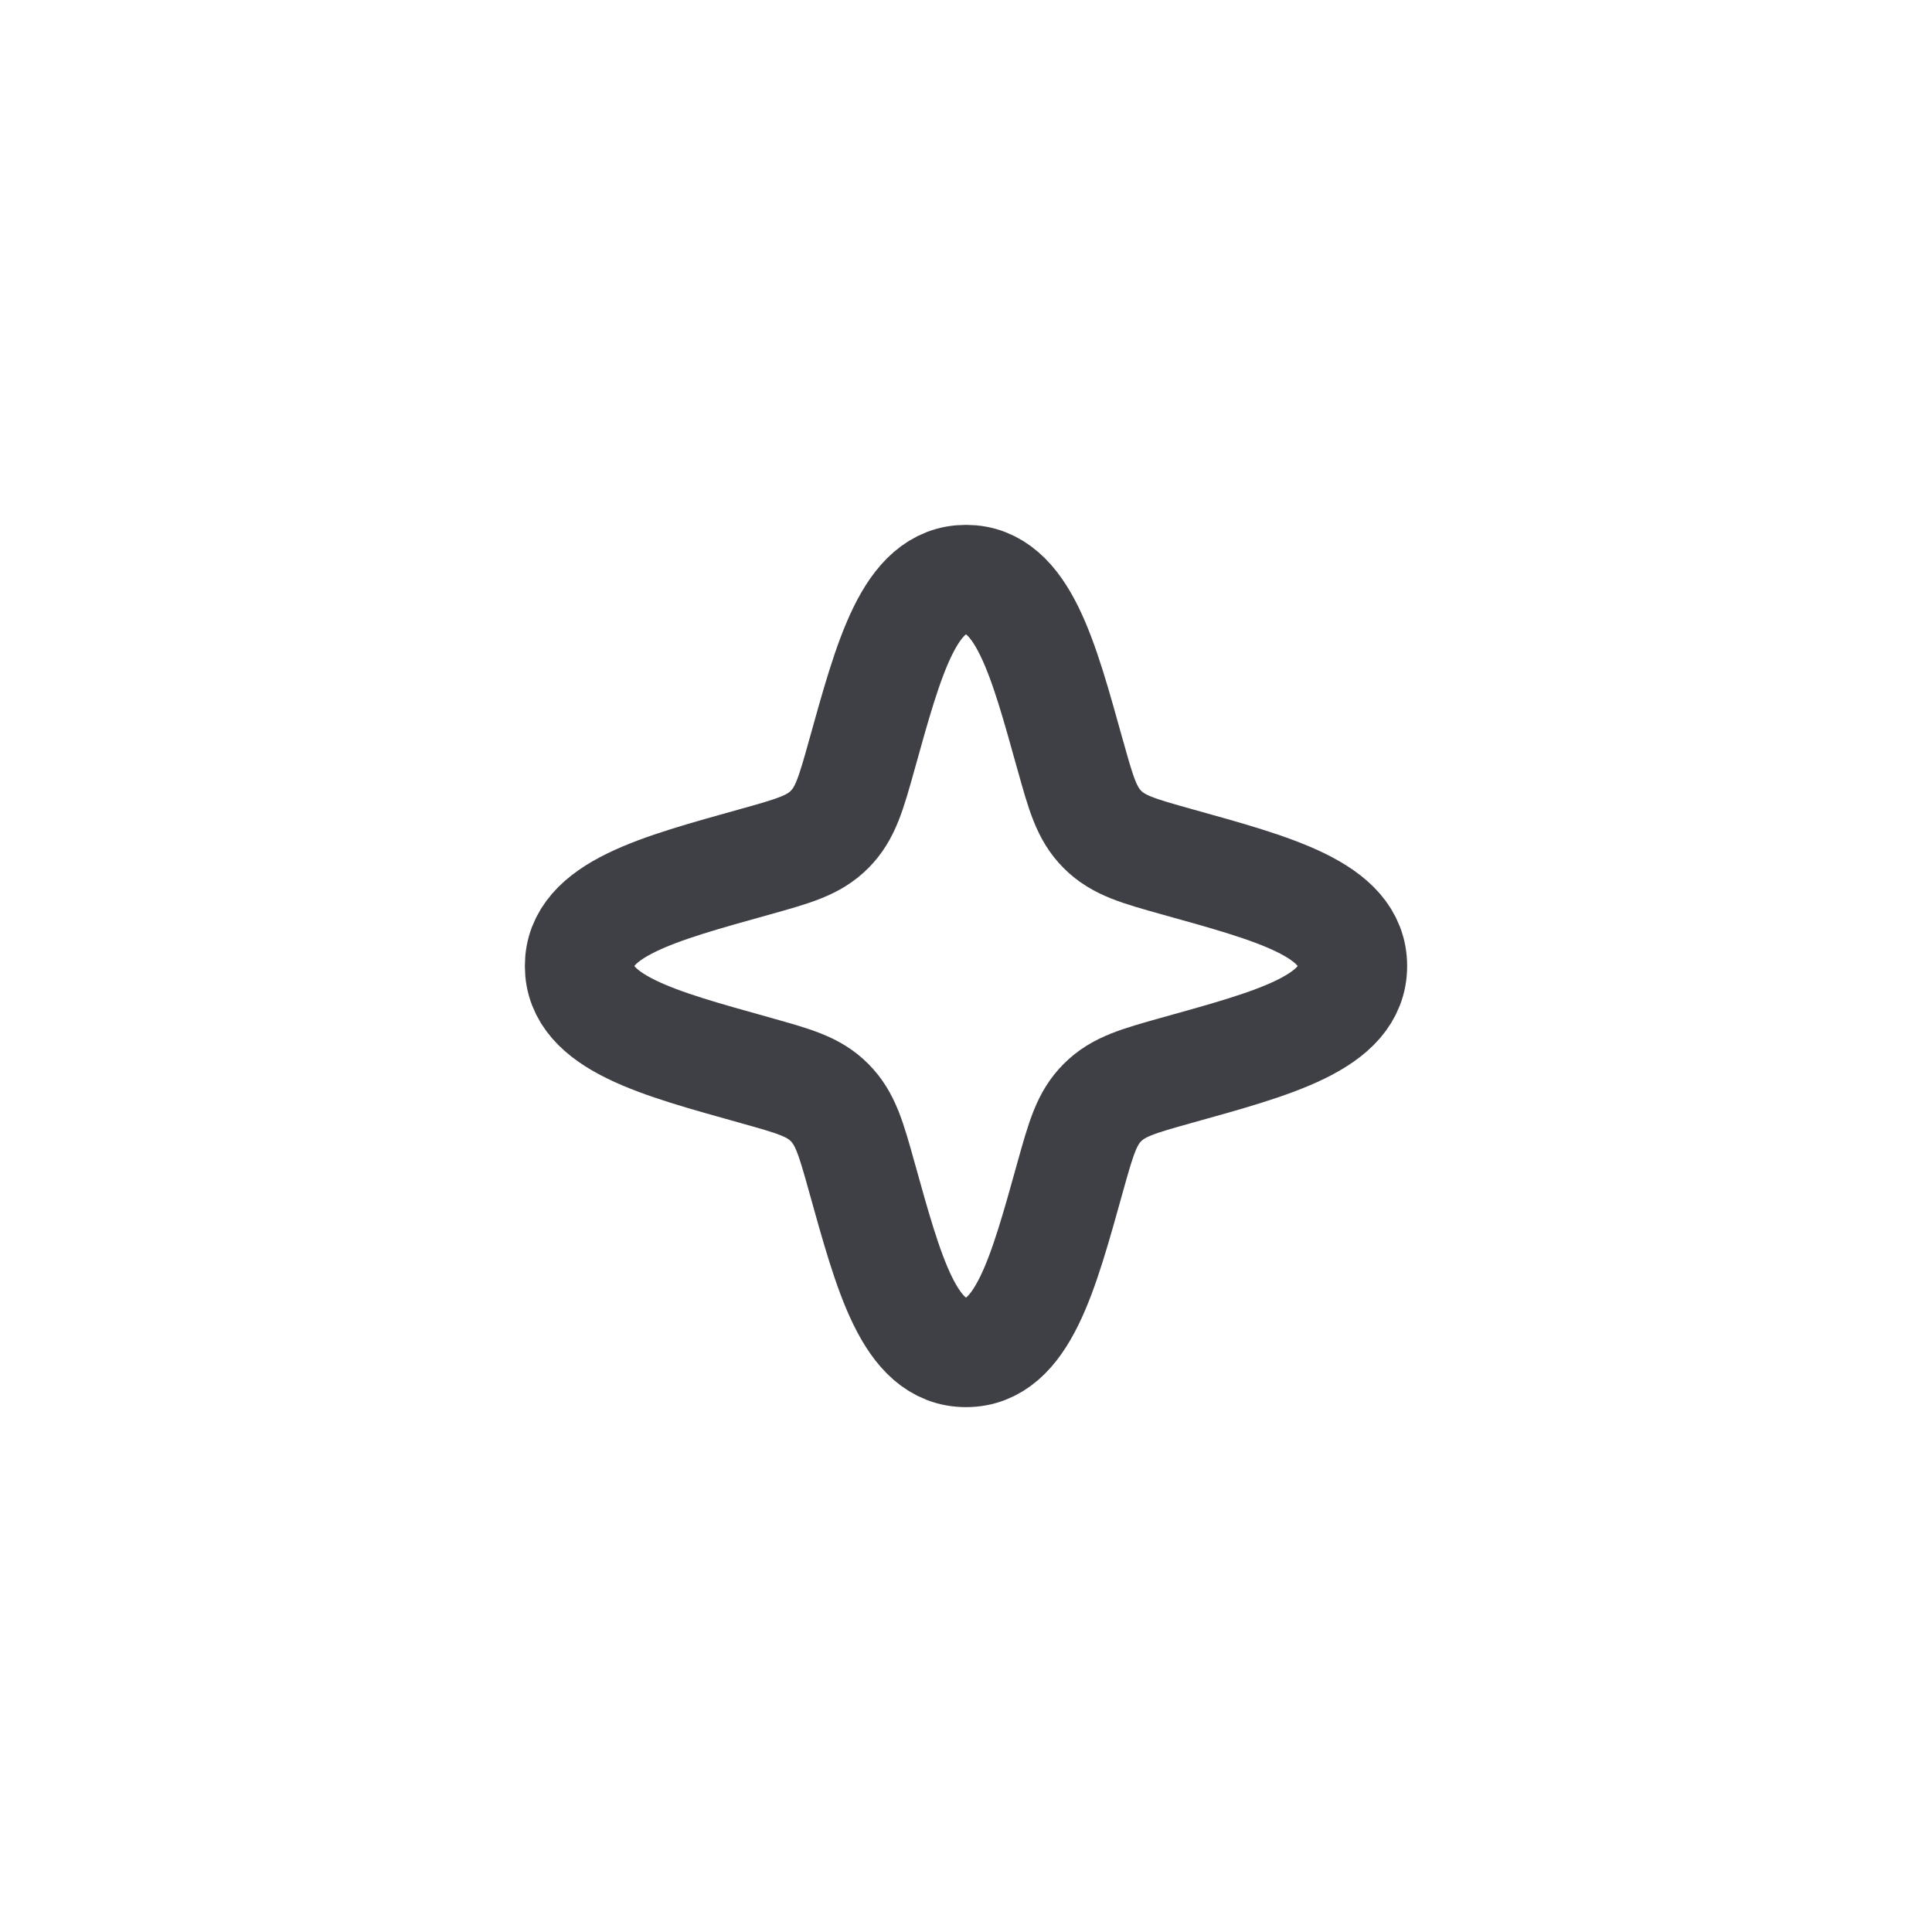
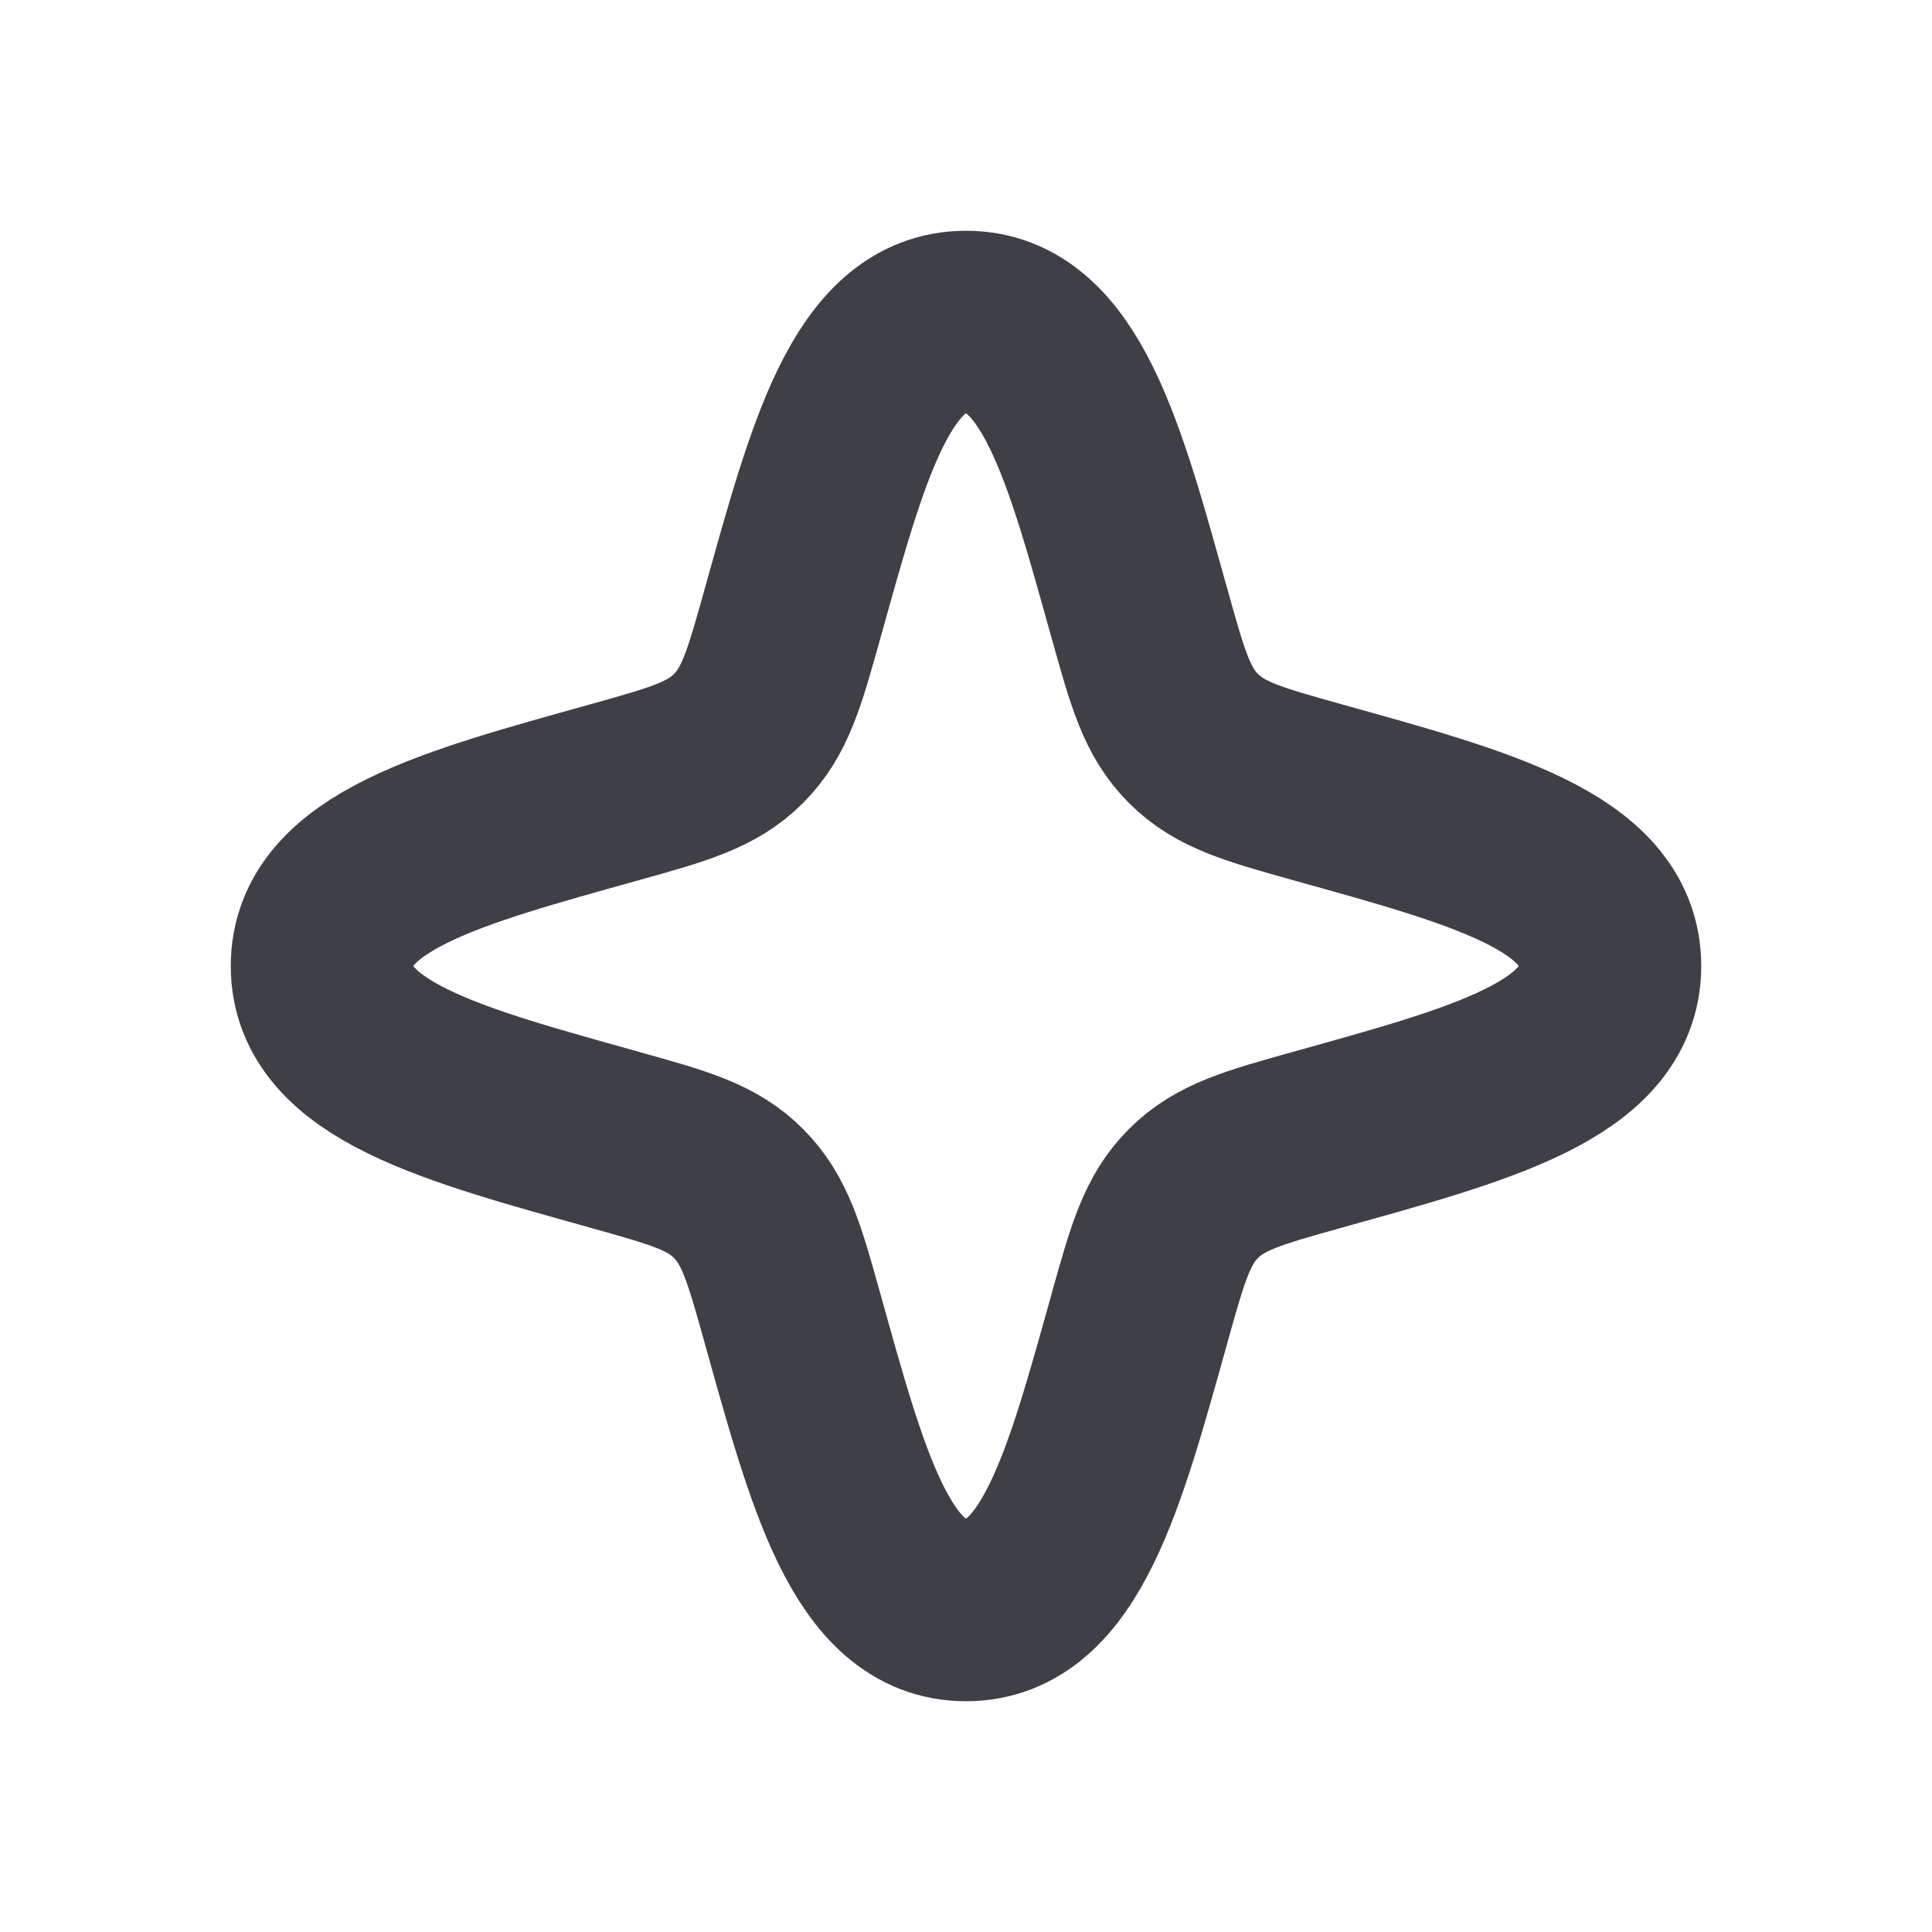
- <svg xmlns="http://www.w3.org/2000/svg" width="30" height="30" viewBox="0 0 30 30" fill="none">
+ <svg xmlns="http://www.w3.org/2000/svg" width="24" height="24" viewBox="6 6 18 18" fill="none">
  <path d="M16.618 11.723C16.201 10.229 15.882 9 15 9C14.118 9 13.8 10.229 13.382 11.723C13.213 12.329 13.127 12.633 12.88 12.881C12.633 13.127 12.329 13.213 11.723 13.382C10.229 13.8 9 14.118 9 15C9 15.882 10.229 16.2 11.723 16.618L11.725 16.619C12.33 16.788 12.634 16.872 12.88 17.119C13.127 17.367 13.213 17.67 13.382 18.277C13.8 19.771 14.119 21 15 21C15.881 21 16.2 19.771 16.618 18.277L16.619 18.272C16.788 17.669 16.873 17.366 17.12 17.119C17.367 16.873 17.671 16.787 18.277 16.618C19.771 16.2 21 15.882 21 15C21 14.118 19.771 13.8 18.277 13.382C17.671 13.213 17.367 13.127 17.12 12.881C16.873 12.634 16.788 12.331 16.619 11.725L16.618 11.723Z" stroke-width="1.7" stroke-linecap="round" stroke-linejoin="round" stroke="#3F3F46" />
</svg>
